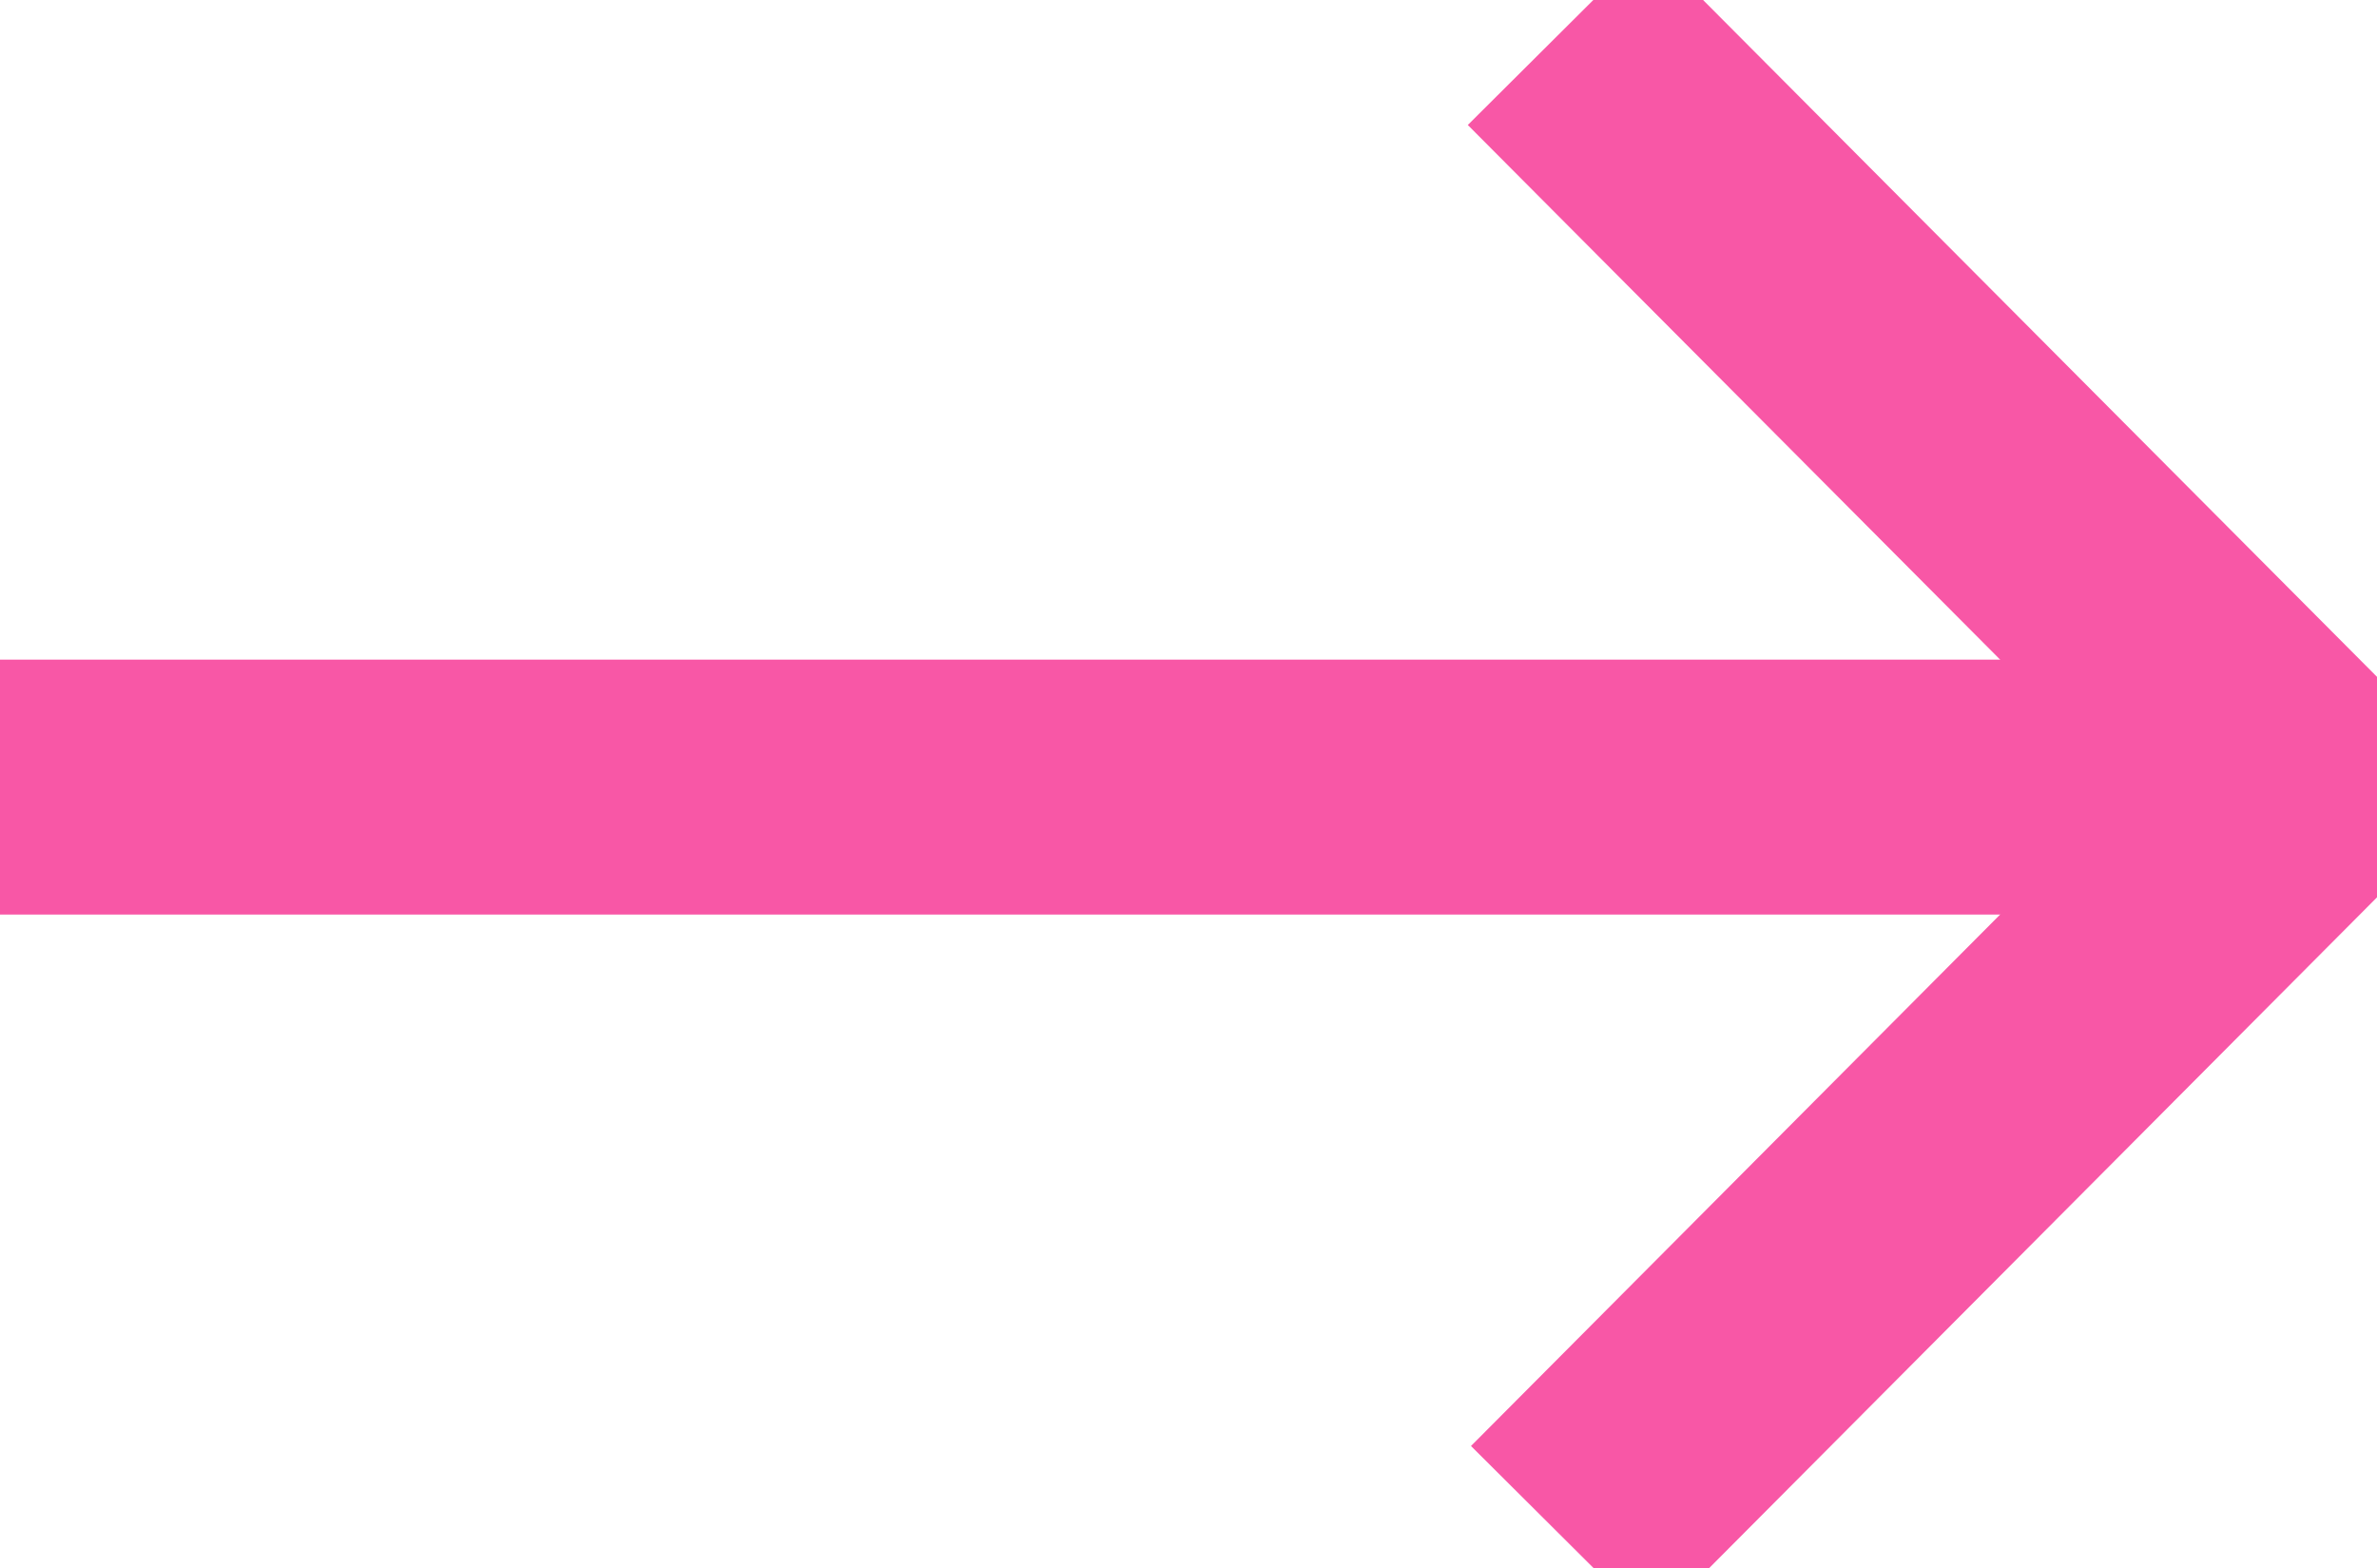
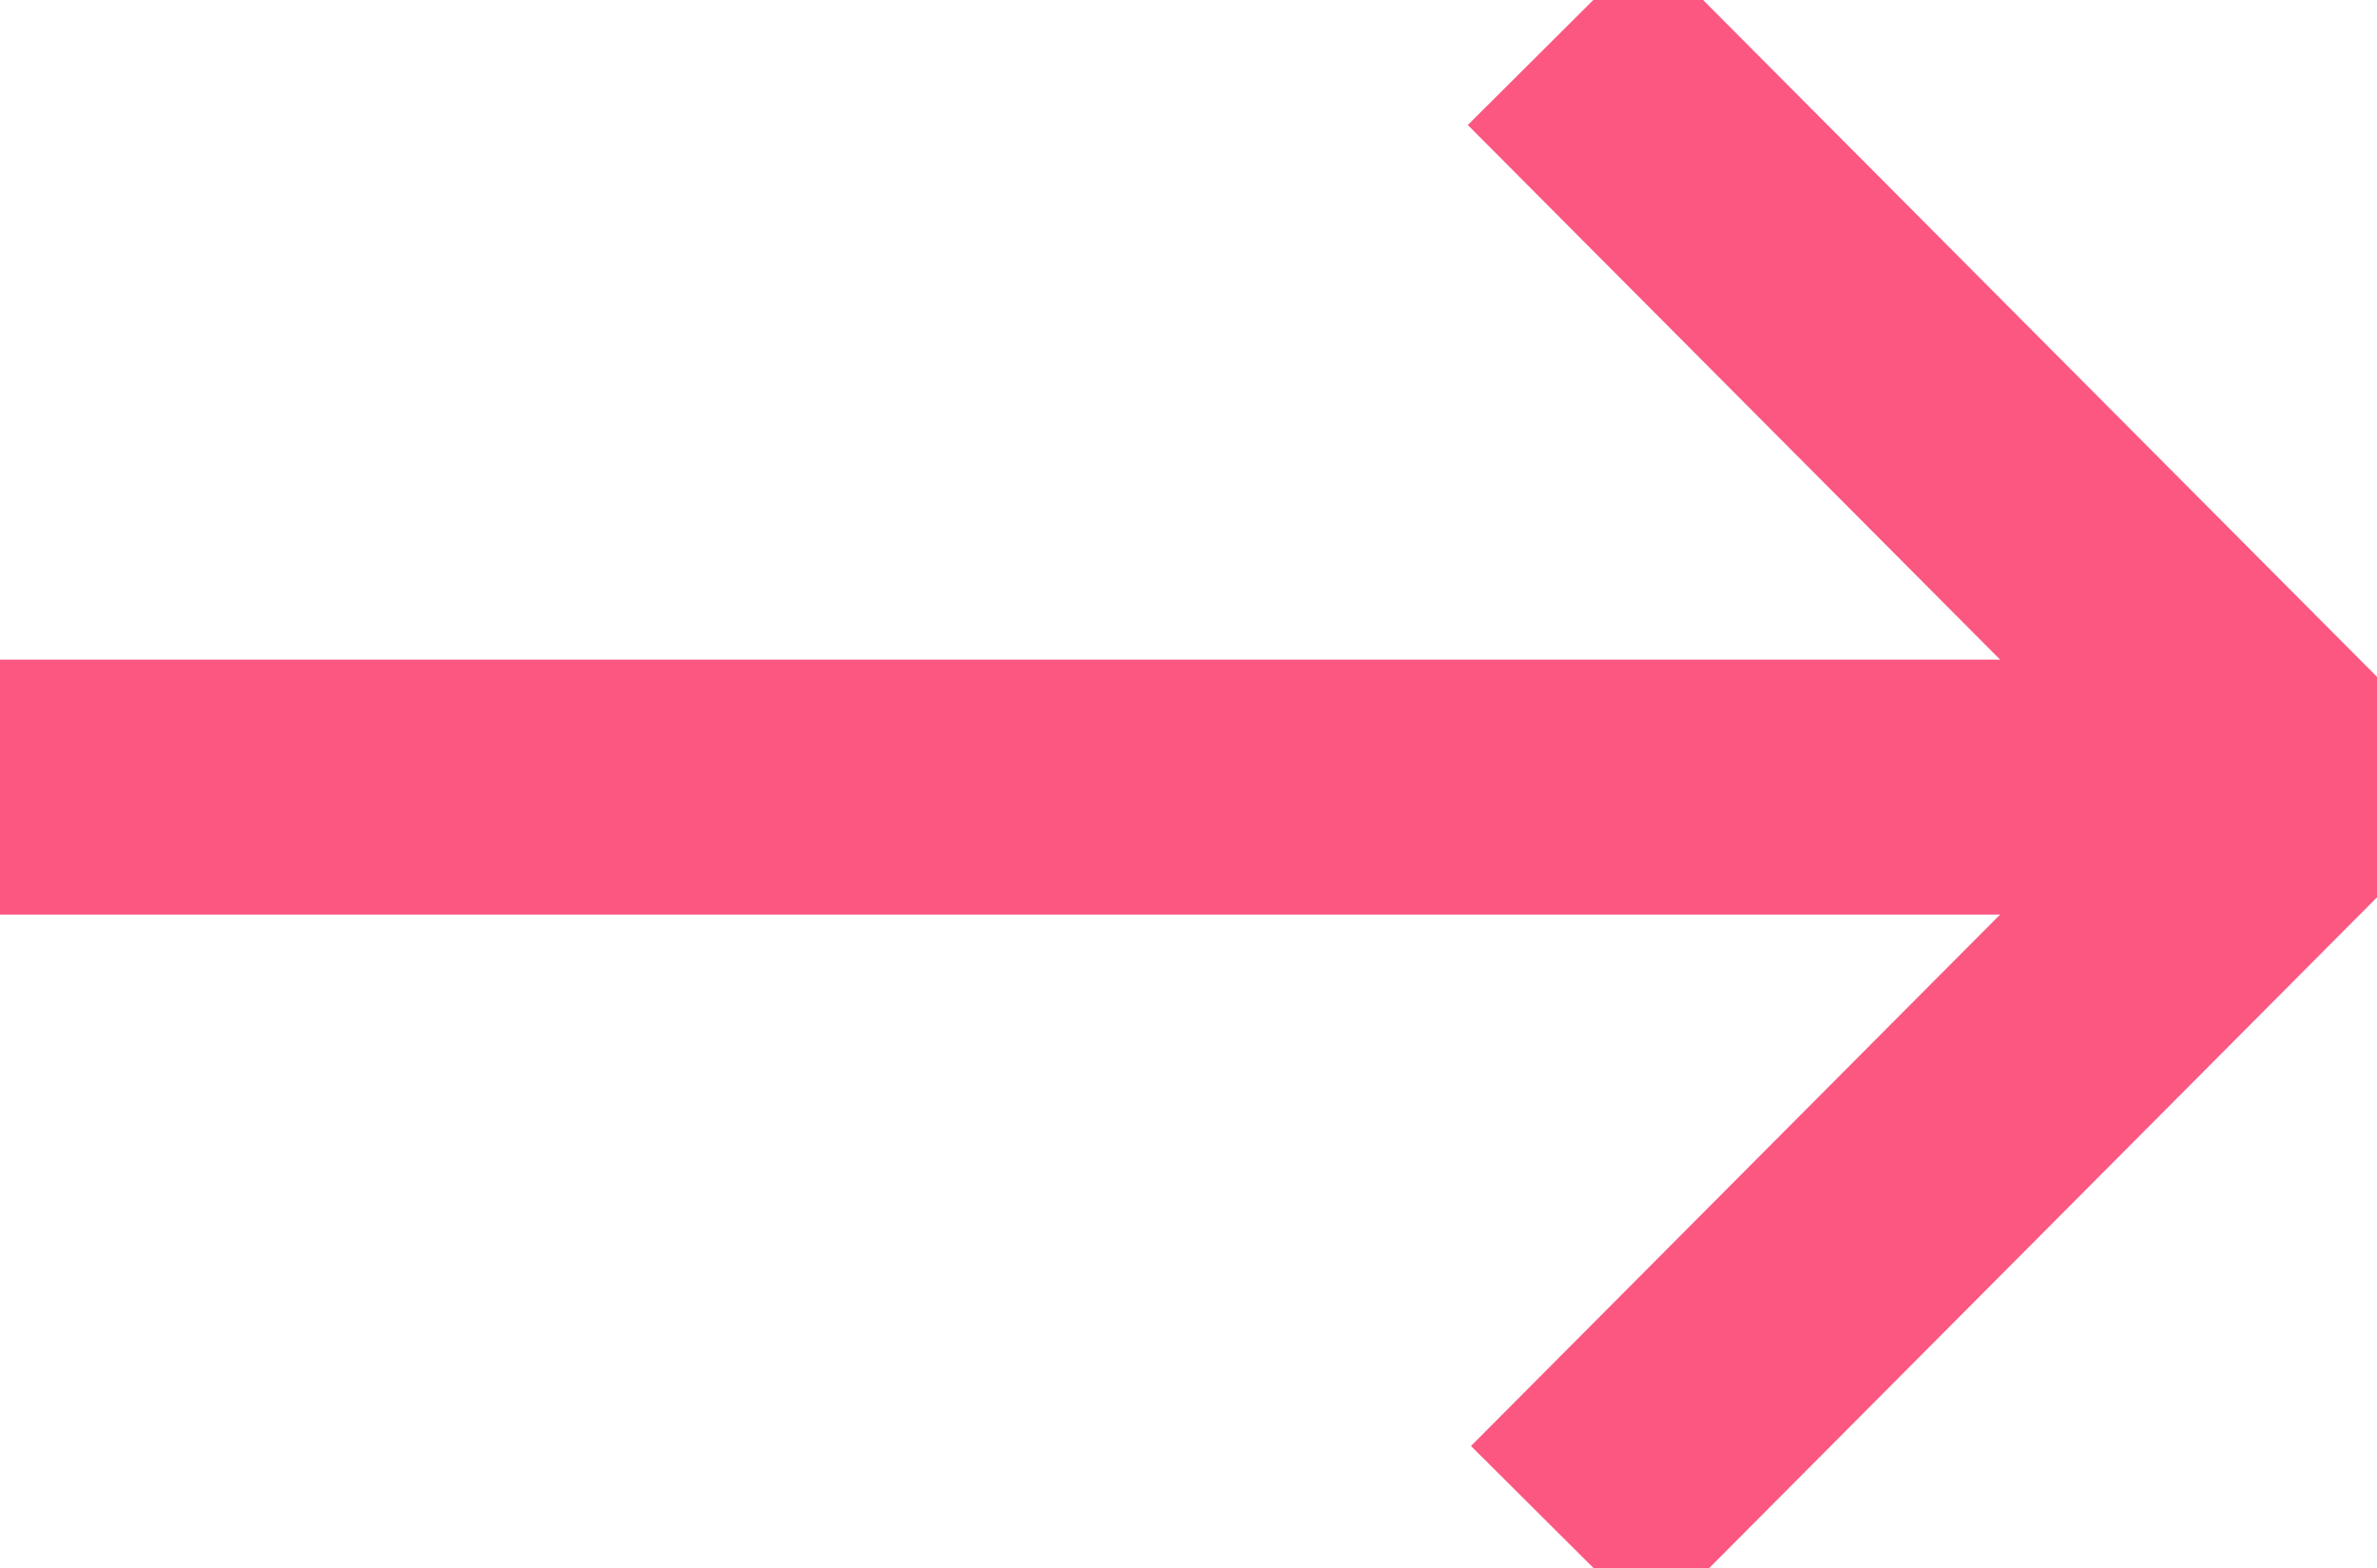
<svg xmlns="http://www.w3.org/2000/svg" version="1.1" id="Layer_1" x="0px" y="0px" viewBox="0 0 74.6 49.2" style="enable-background:new 0 0 74.6 49.2;" xml:space="preserve">
  <style type="text/css">
- 	.st0{fill:none;stroke:#f857a6;stroke-width:8;stroke-miterlimit:10;}
+ 	.st0{fill:none;stroke:#FB5781;stroke-width:8;stroke-miterlimit:10;}
</style>
  <polyline class="st0" points="49,48.2 72.4,24.7 48.9,1.1 " />
  <line class="st0" x1="68" y1="24.7" x2="0" y2="24.7" />
</svg>
